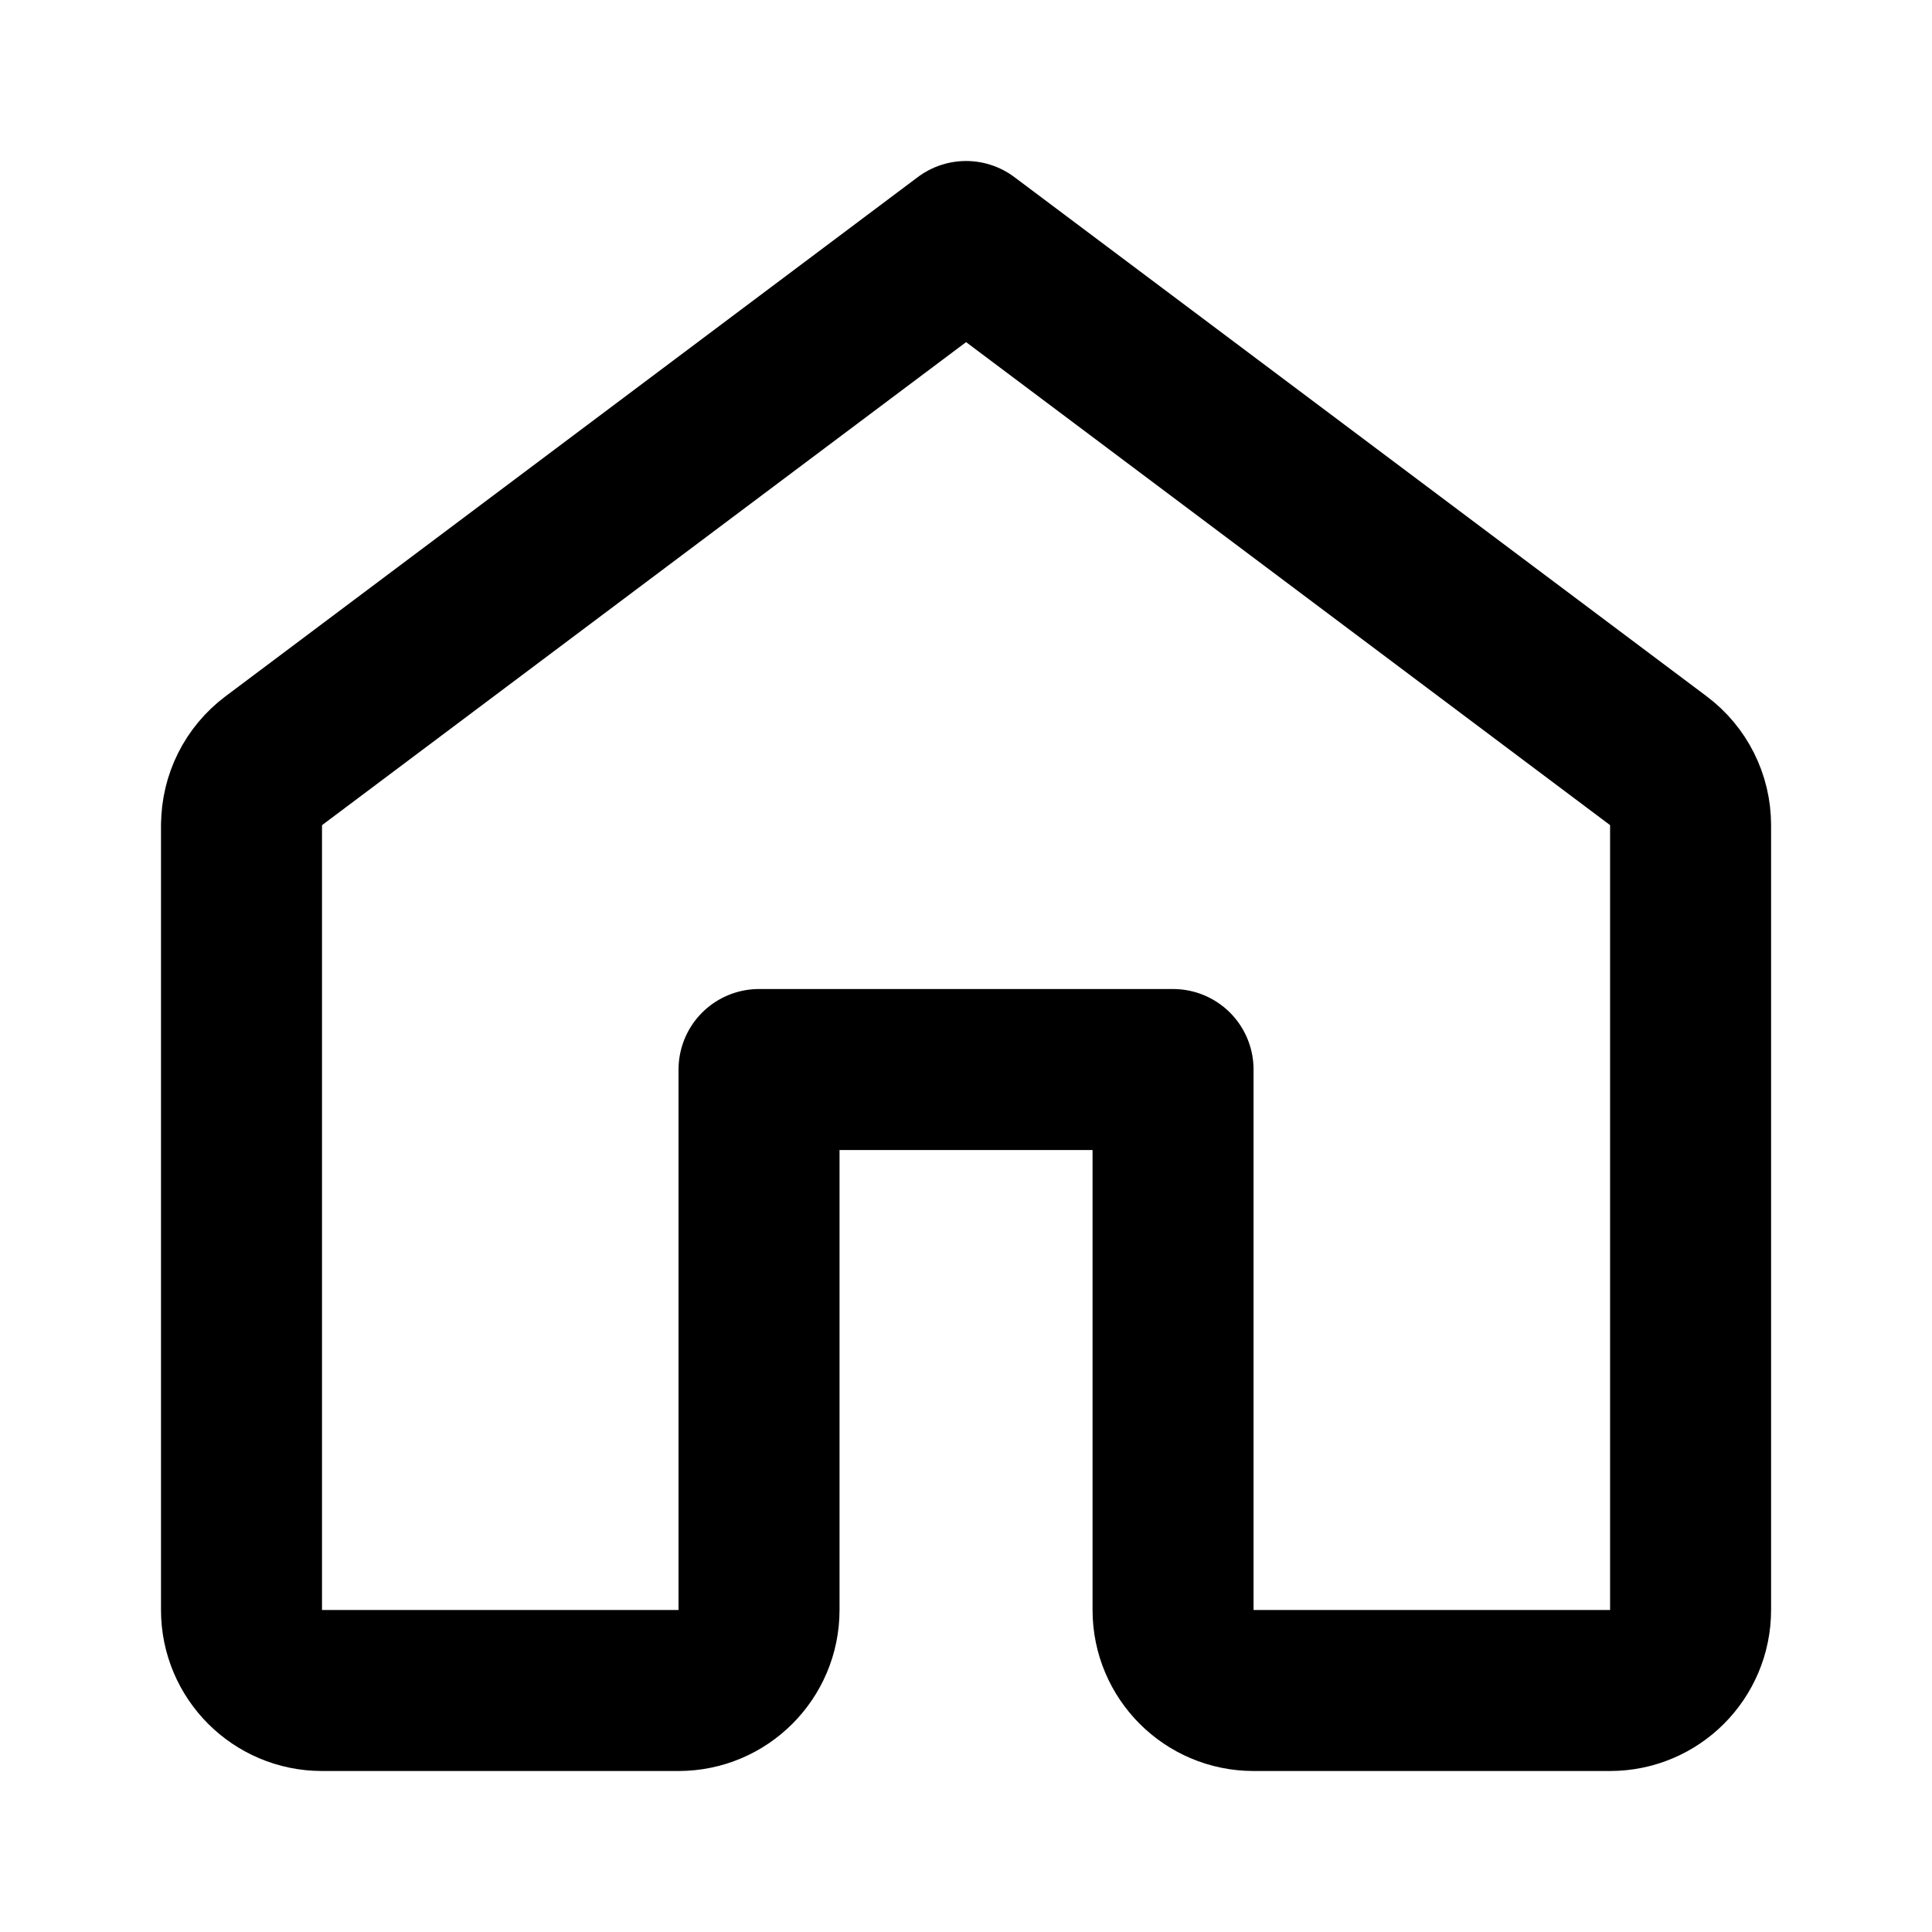
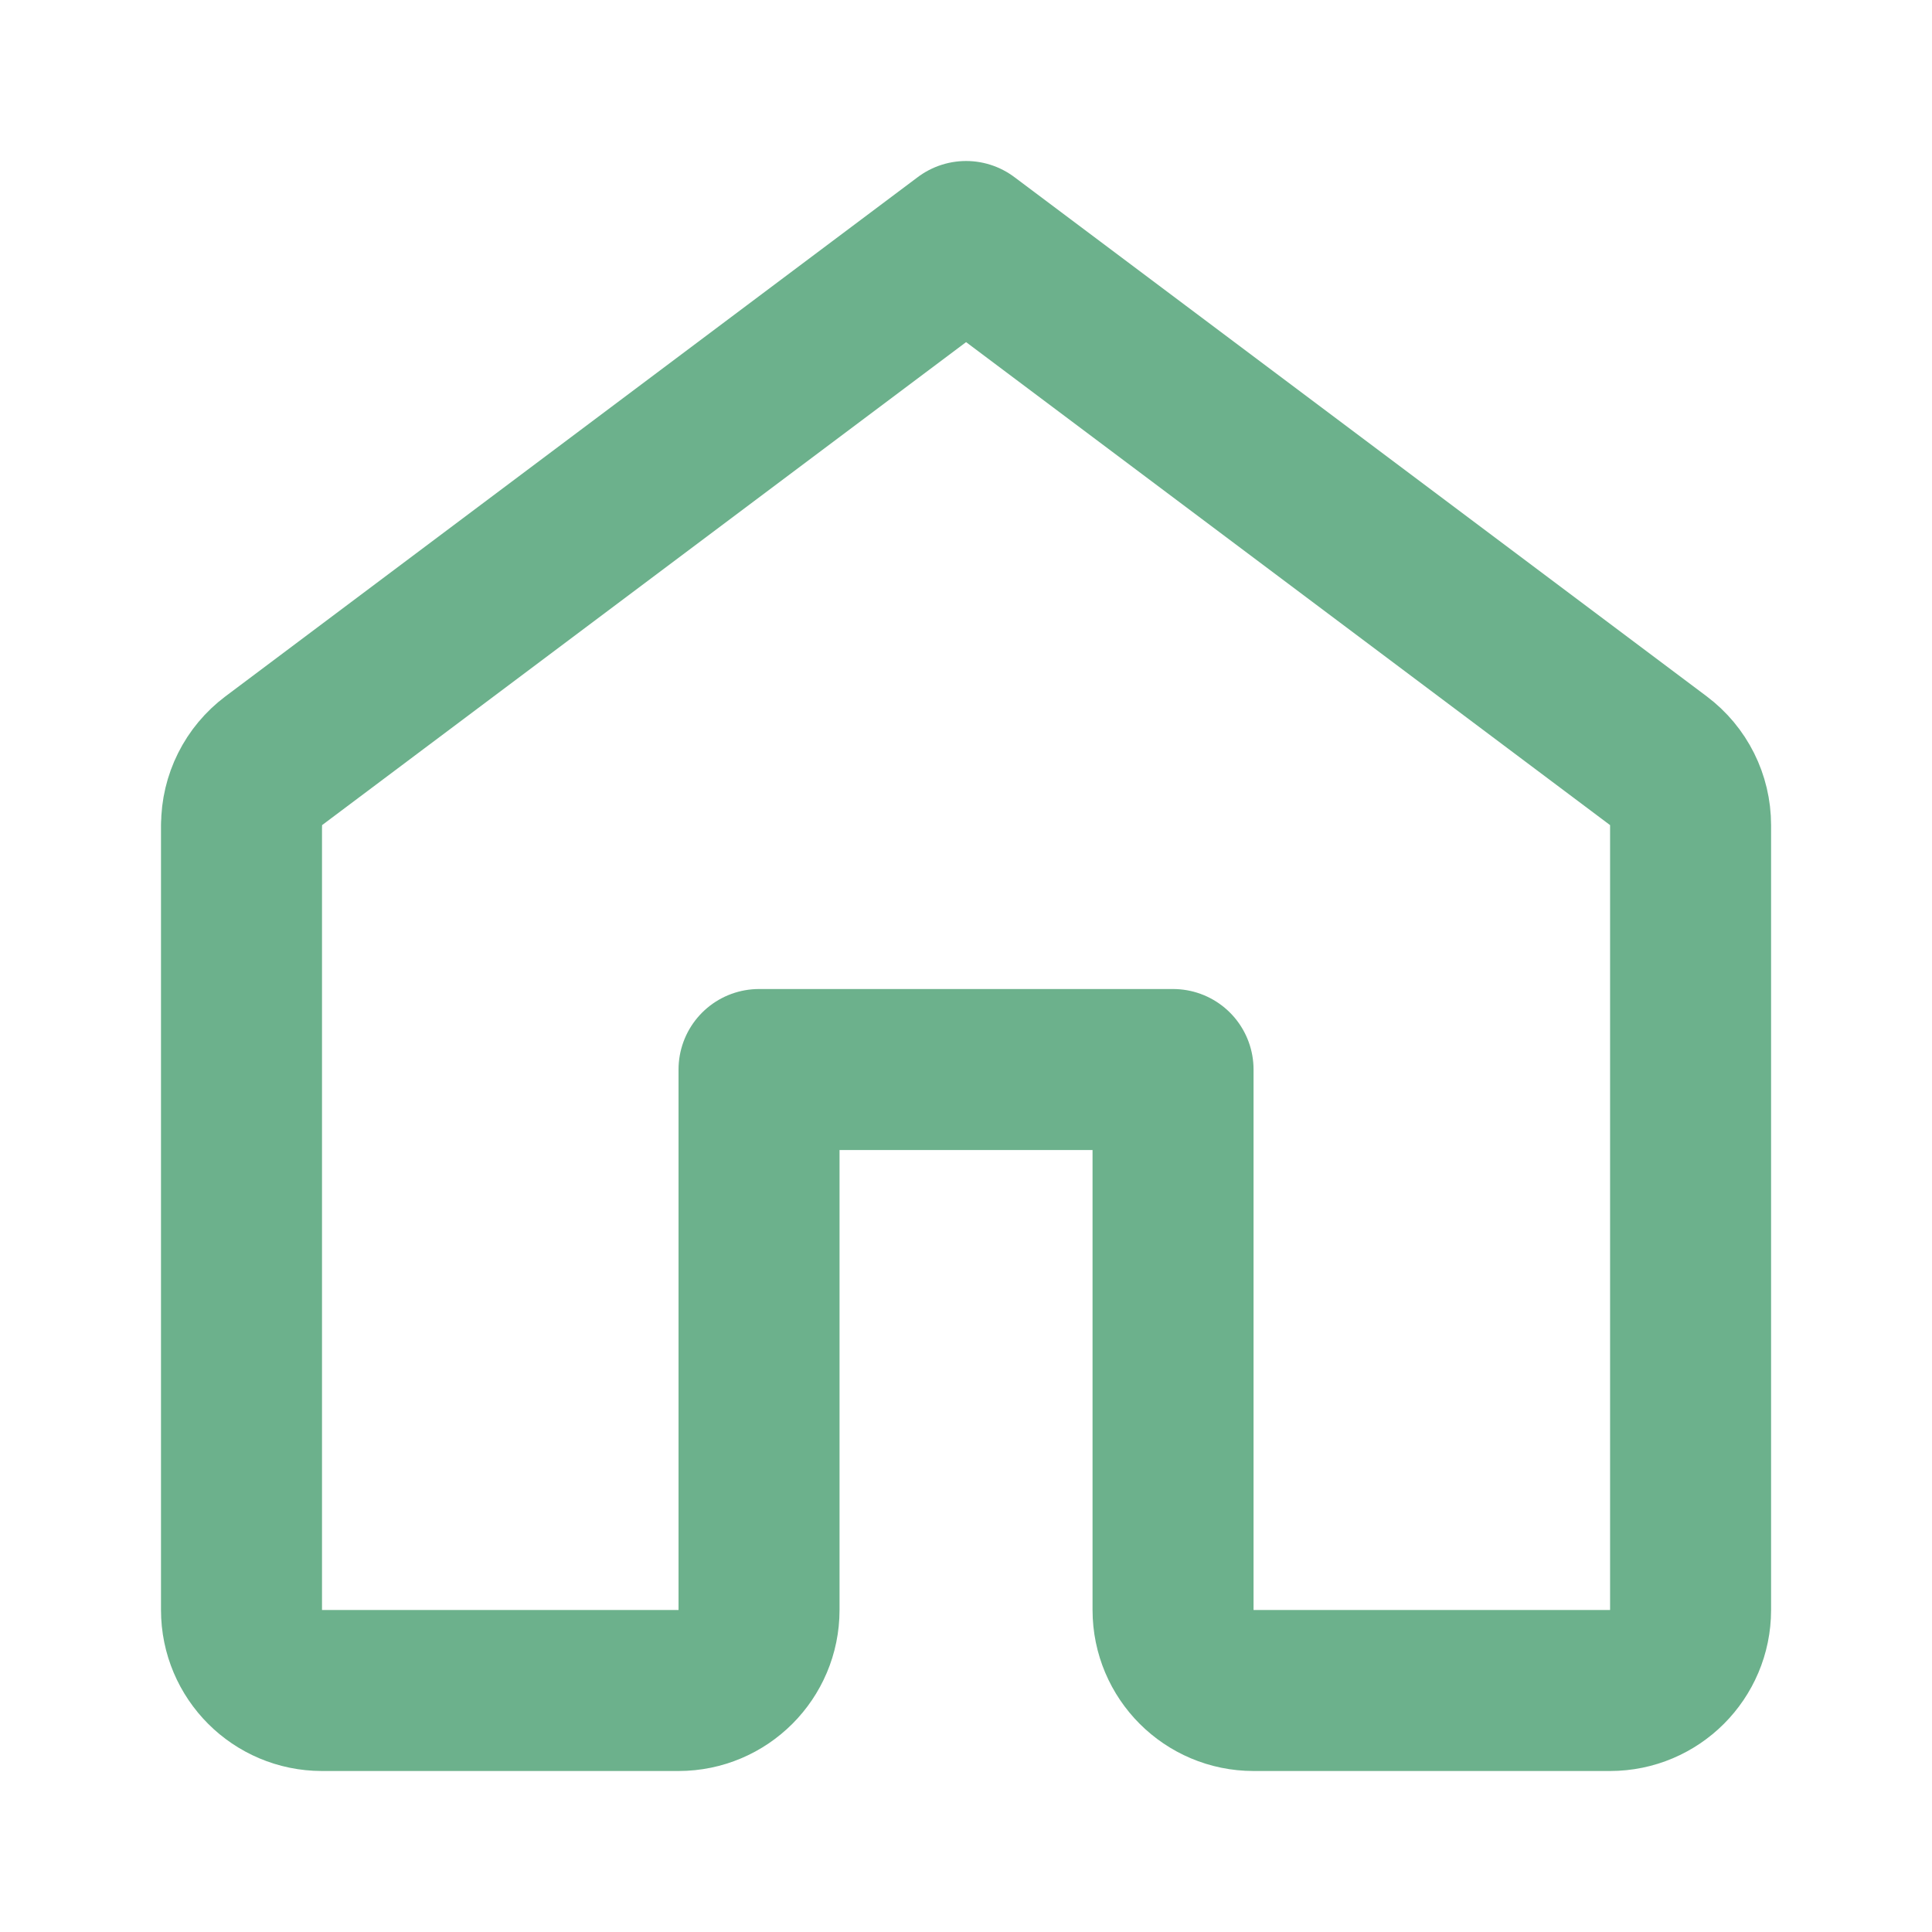
<svg xmlns="http://www.w3.org/2000/svg" fill="none" height="24" viewBox="0 0 24 24" width="24">
-   <path d="m3 10.25v9.75c0 .552.448 1 1 1h4.429c.552 0 1-.448 1-1v-6.714h5.143v6.714c0 .552.448 1 1 1h4.429c.552 0 1-.448 1-1v-9.75c0-.315-.148-.611-.4-.8l-8.6-6.45-8.6 6.45c-.252.189-.4.485-.4.8z" stroke="#000" stroke-linecap="round" stroke-linejoin="round" stroke-width="2" />
+   <path d="m3 10.25v9.75c0 .552.448 1 1 1h4.429c.552 0 1-.448 1-1v-6.714h5.143v6.714c0 .552.448 1 1 1h4.429c.552 0 1-.448 1-1v-9.75c0-.315-.148-.611-.4-.8l-8.6-6.45-8.6 6.45c-.252.189-.4.485-.4.8z" stroke="#6CB18C" stroke-linecap="round" stroke-linejoin="round" stroke-width="2" />
</svg>
